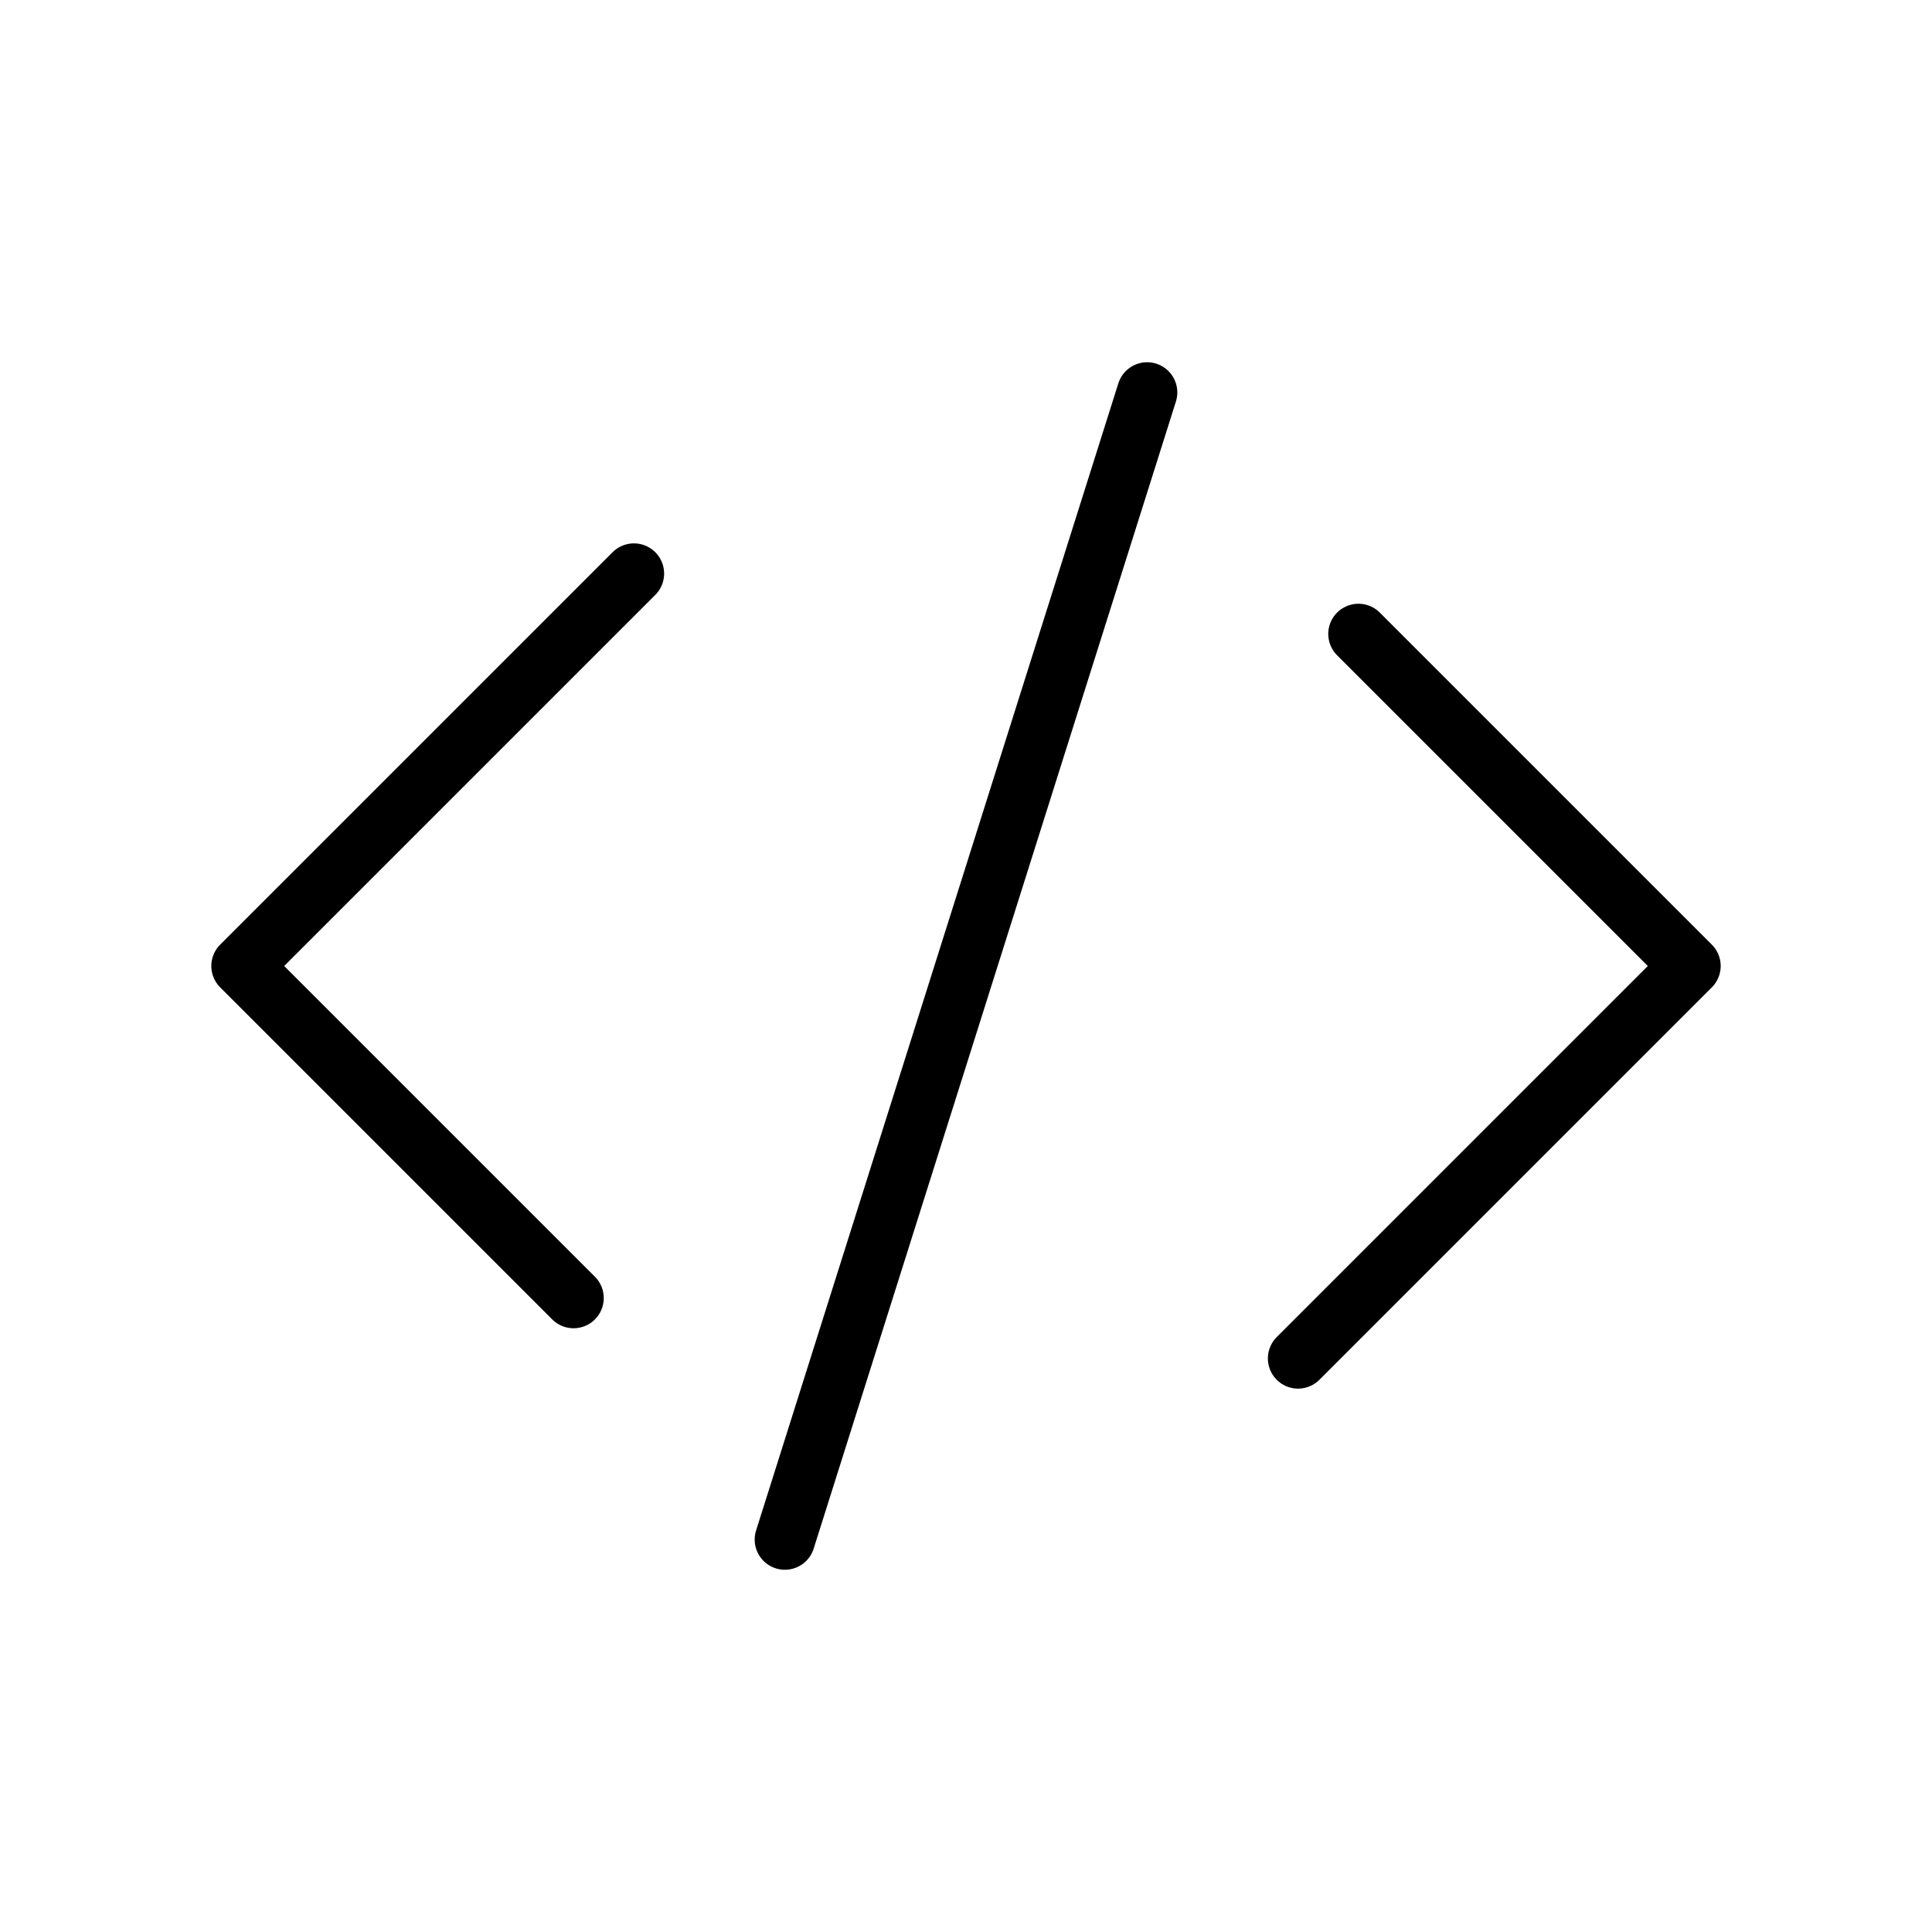
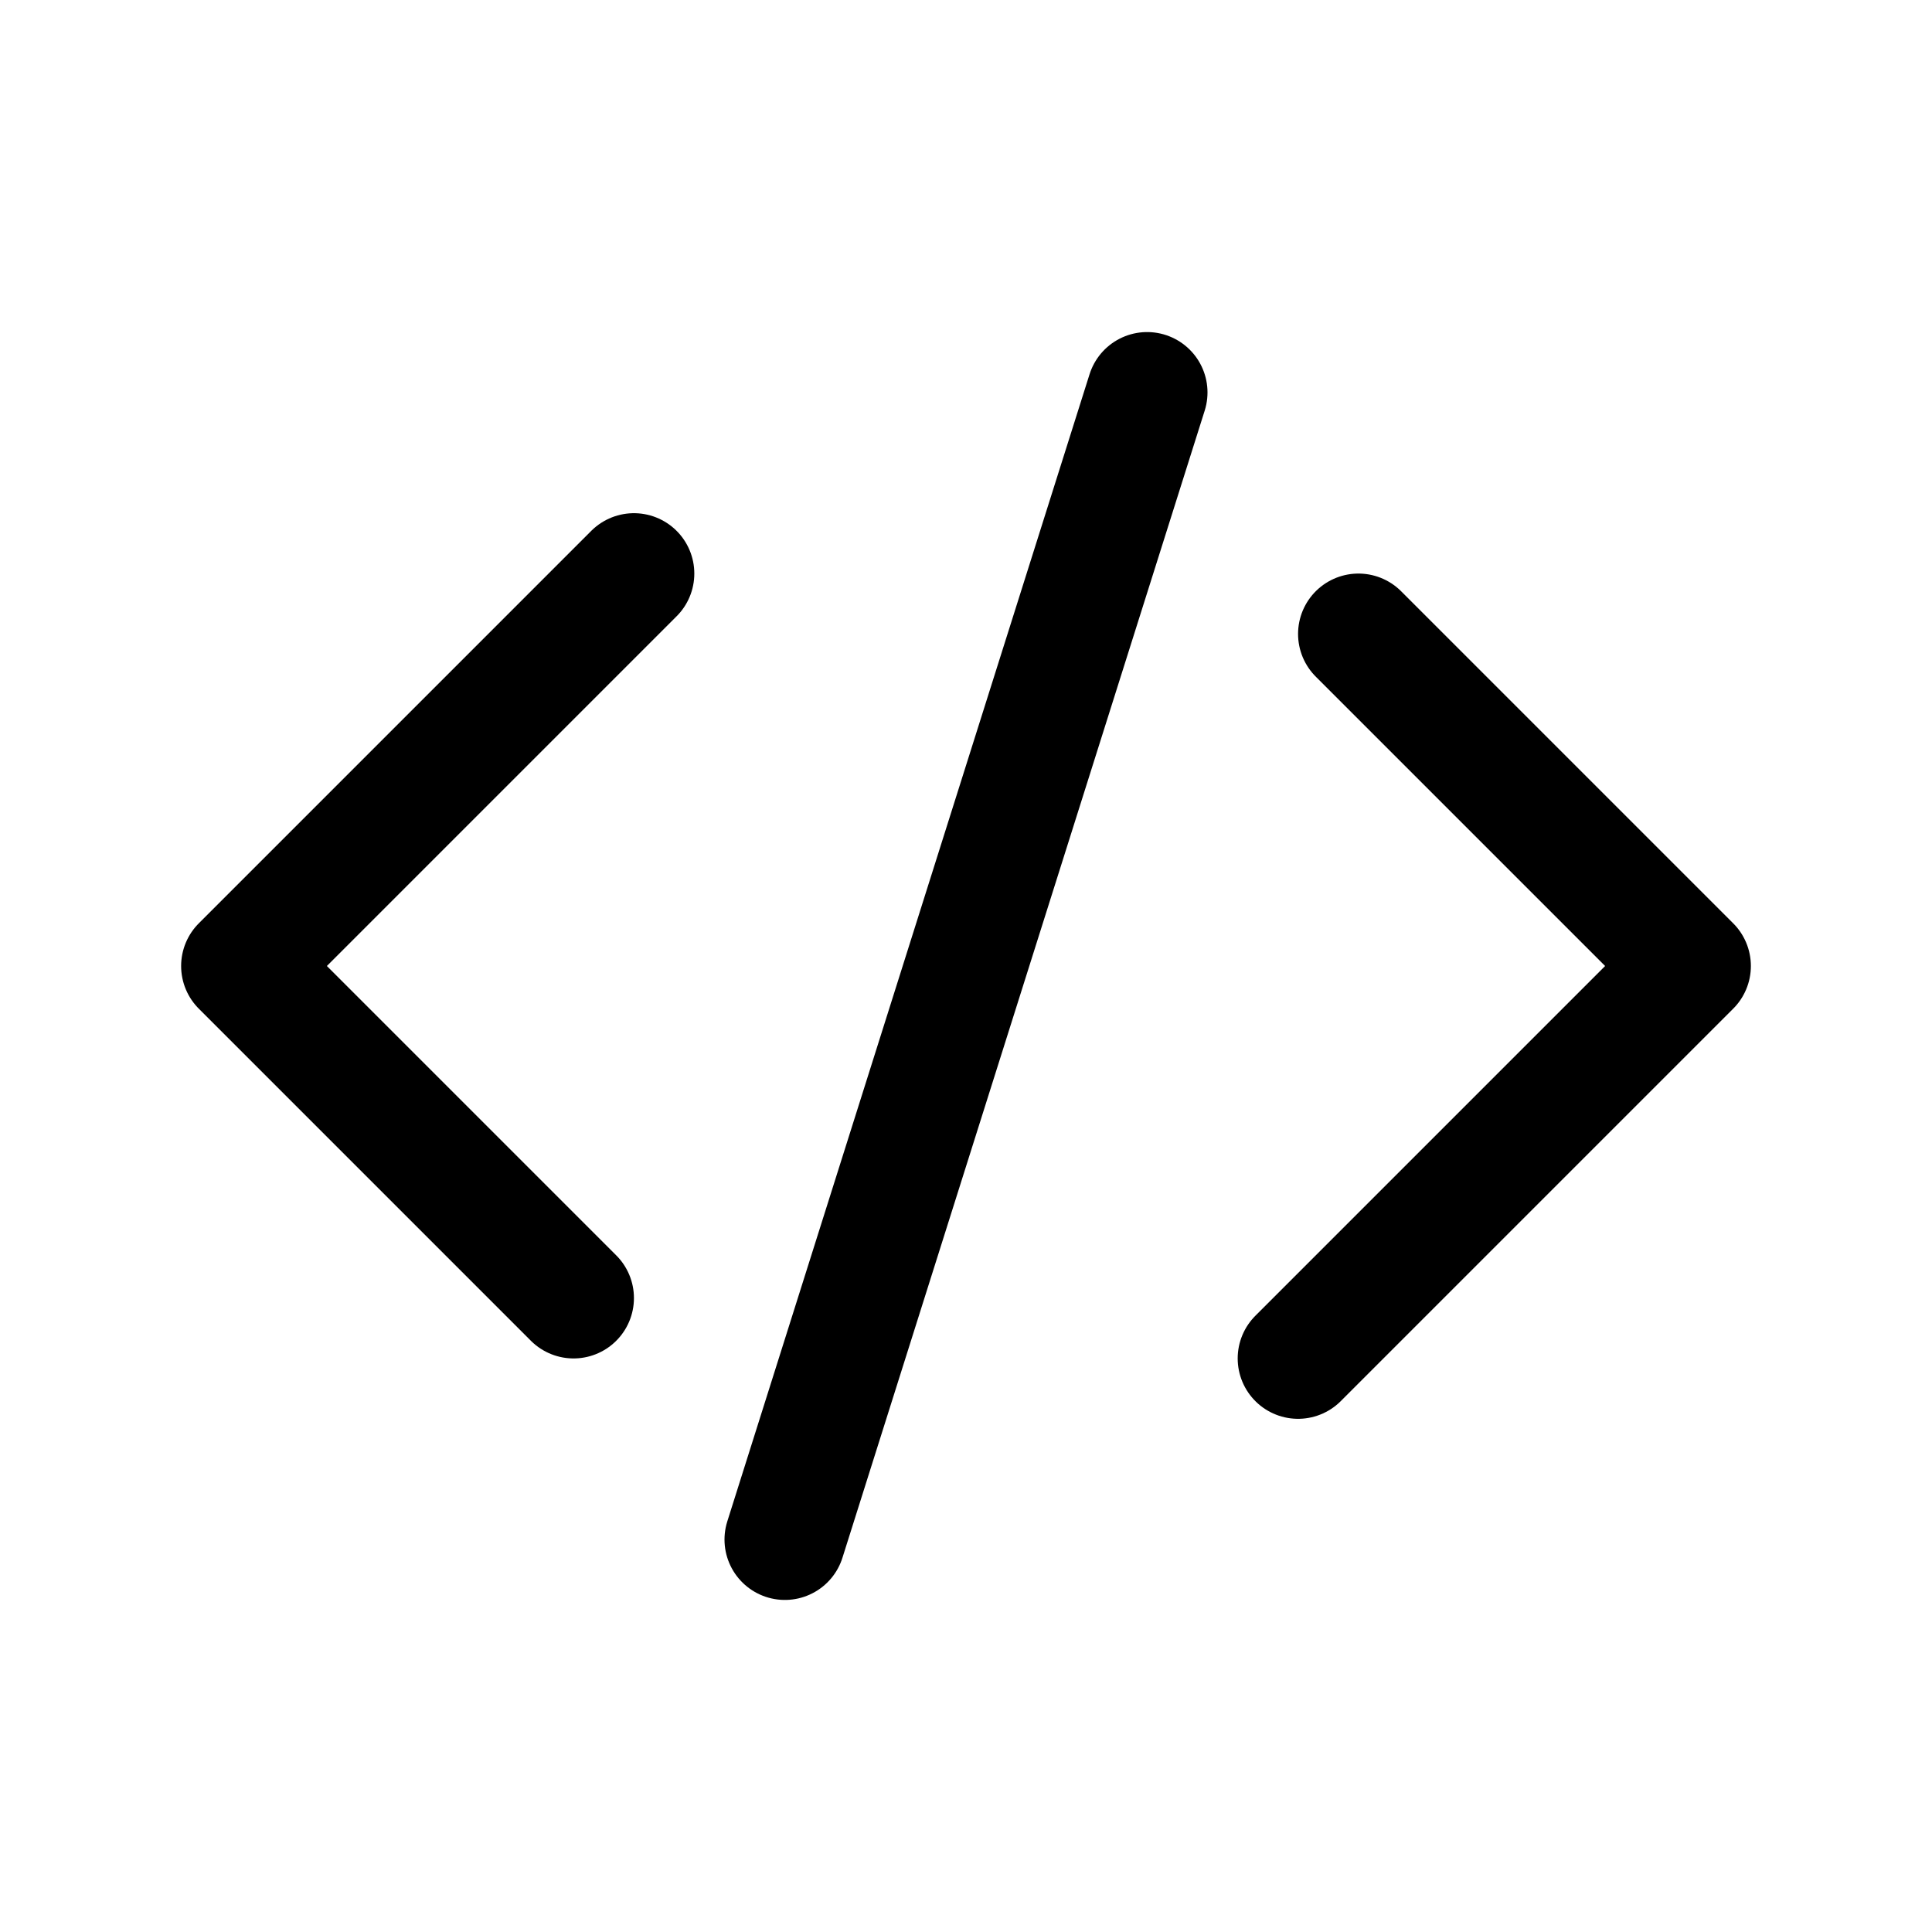
<svg xmlns="http://www.w3.org/2000/svg" width="64" height="64" viewBox="0 0 64 64">
-   <polyline points="21 19 8 32 19 43" fill="none" stroke="#000" stroke-linecap="round" stroke-linejoin="round" stroke-width="2" />
-   <polyline points="43 45 56 32 45 21" fill="none" stroke="#000" stroke-linecap="round" stroke-linejoin="round" stroke-width="2" />
-   <line x1="26" y1="51" x2="38" y2="13" fill="none" stroke="#000" stroke-linecap="round" stroke-linejoin="round" stroke-width="2" />
+   <polyline points="21 19 8 32 19 43" fill="none" stroke="#000" stroke-linecap="round" stroke-linejoin="round" stroke-width="4" />
+   <polyline points="43 45 56 32 45 21" fill="none" stroke="#000" stroke-linecap="round" stroke-linejoin="round" stroke-width="4" />
+   <line x1="26" y1="51" x2="38" y2="13" fill="none" stroke="#000" stroke-linecap="round" stroke-linejoin="round" stroke-width="4" />
</svg>
